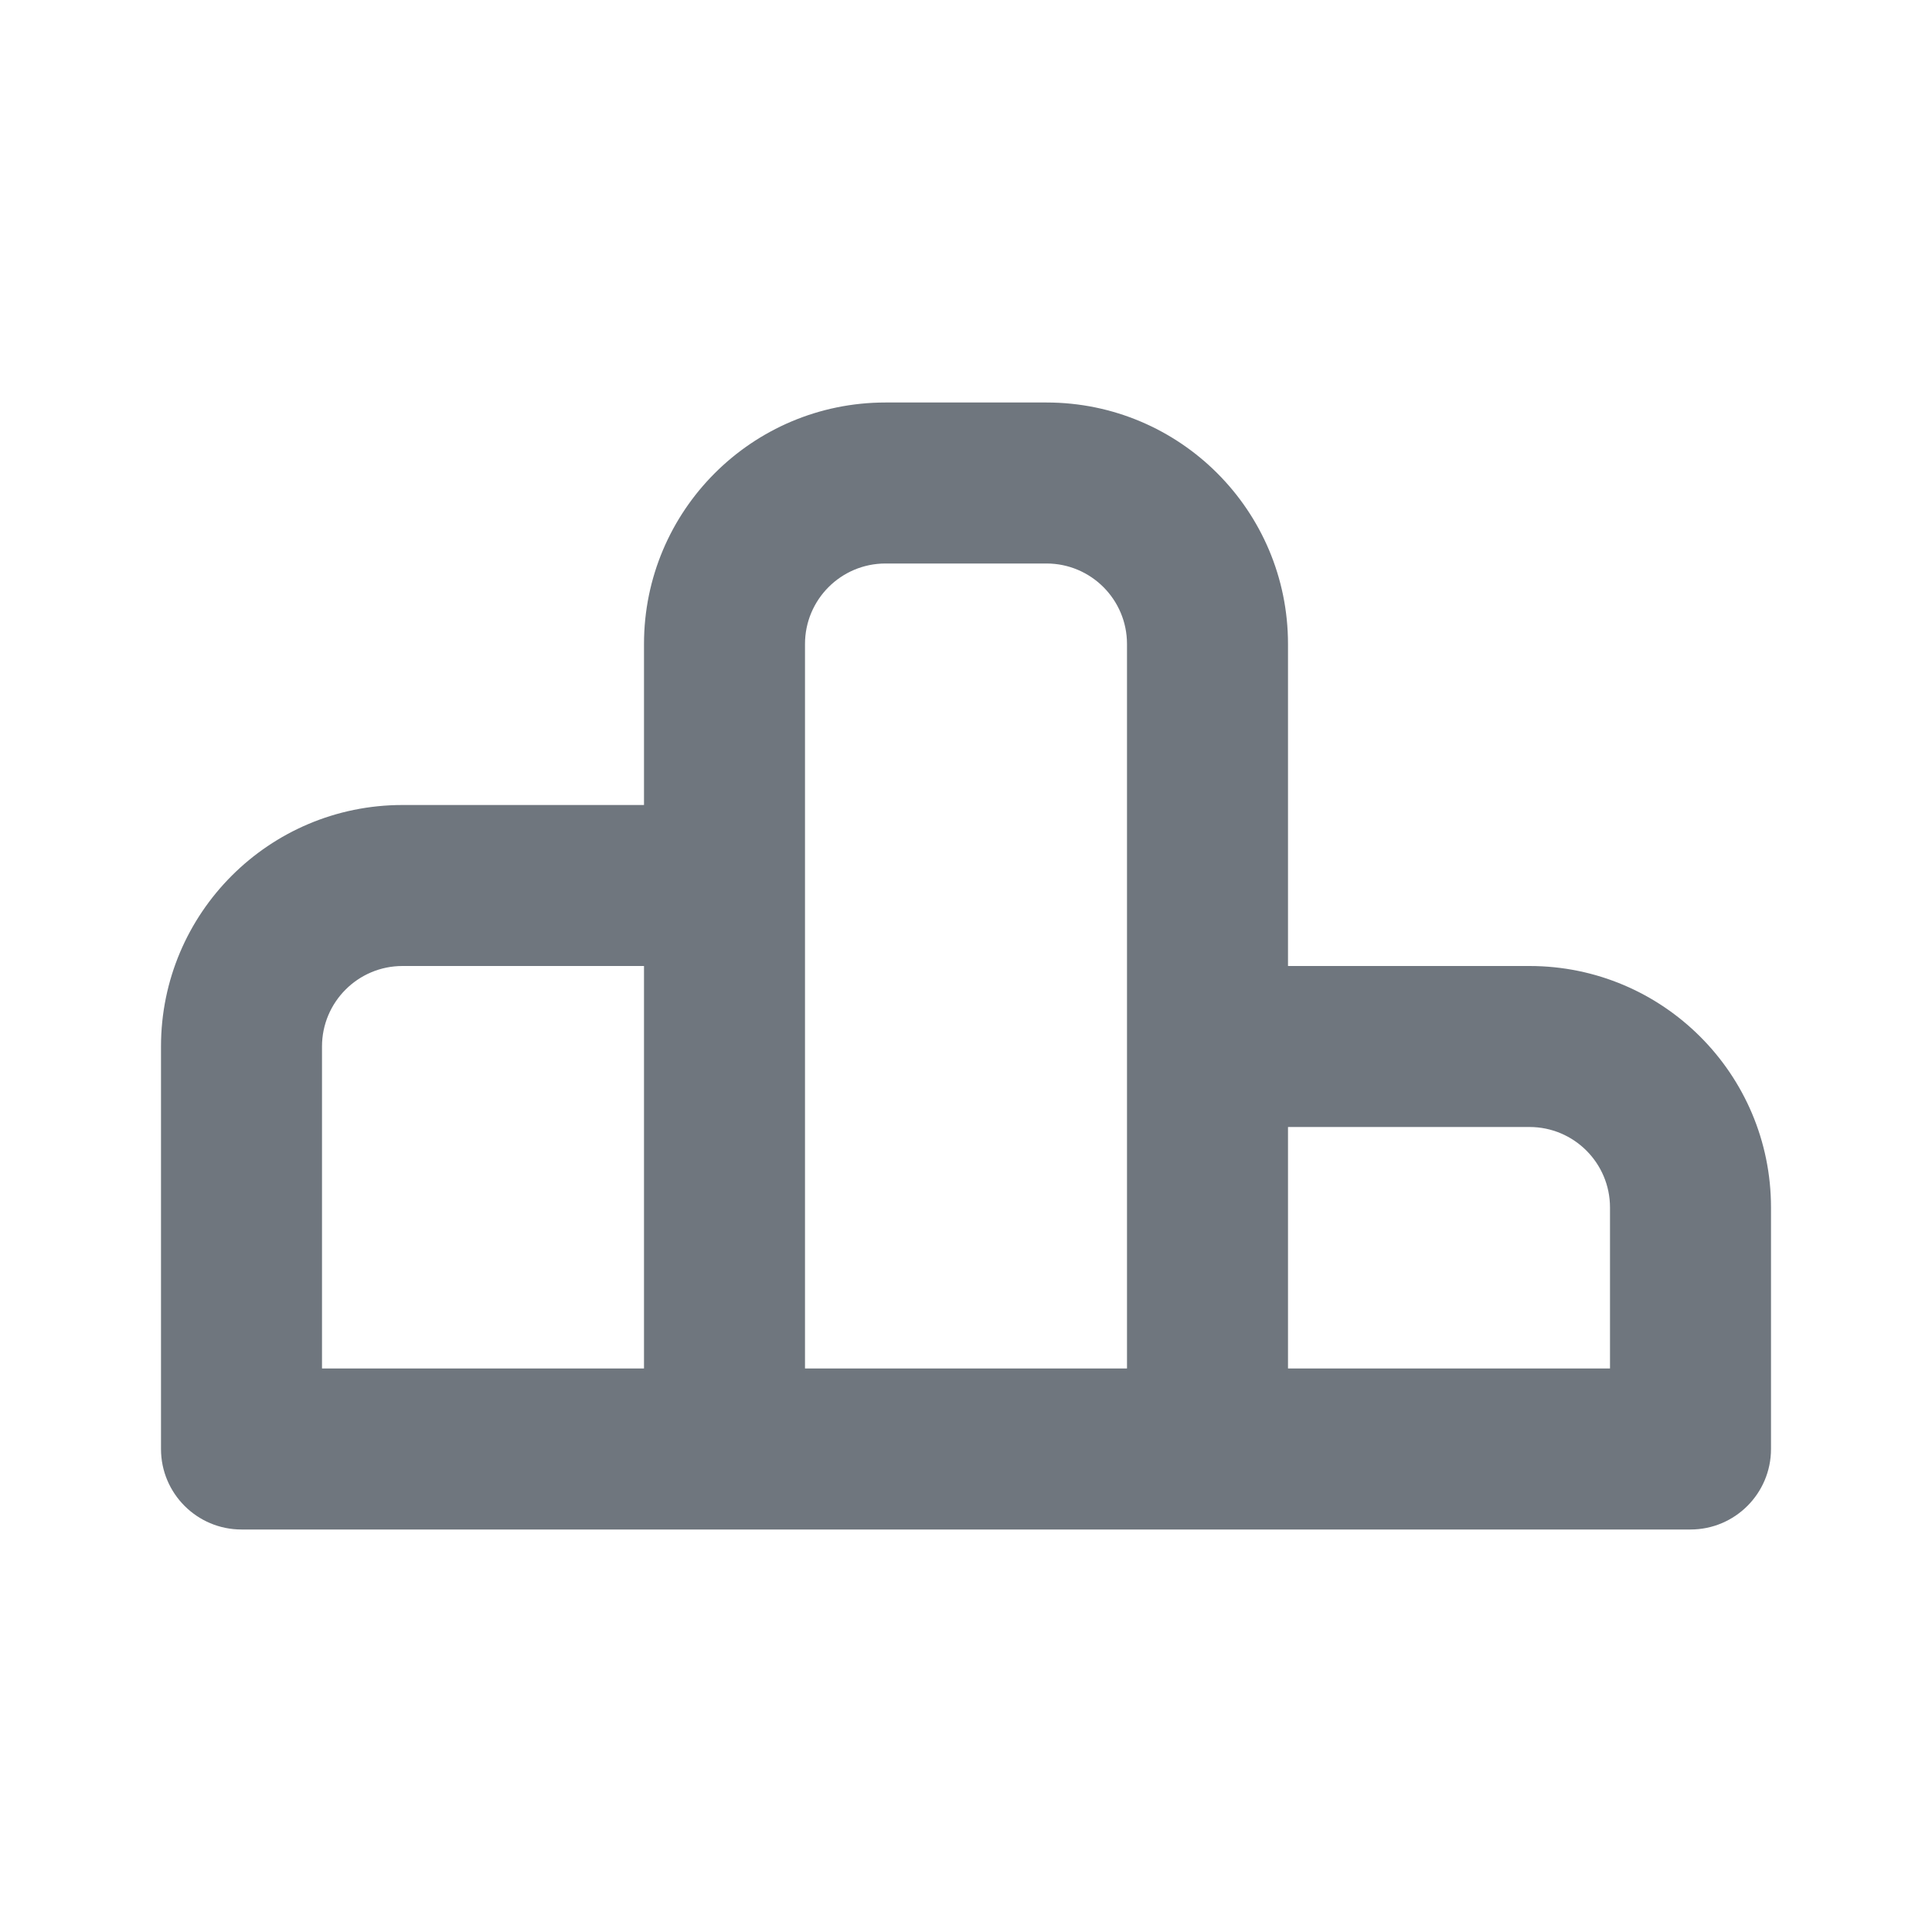
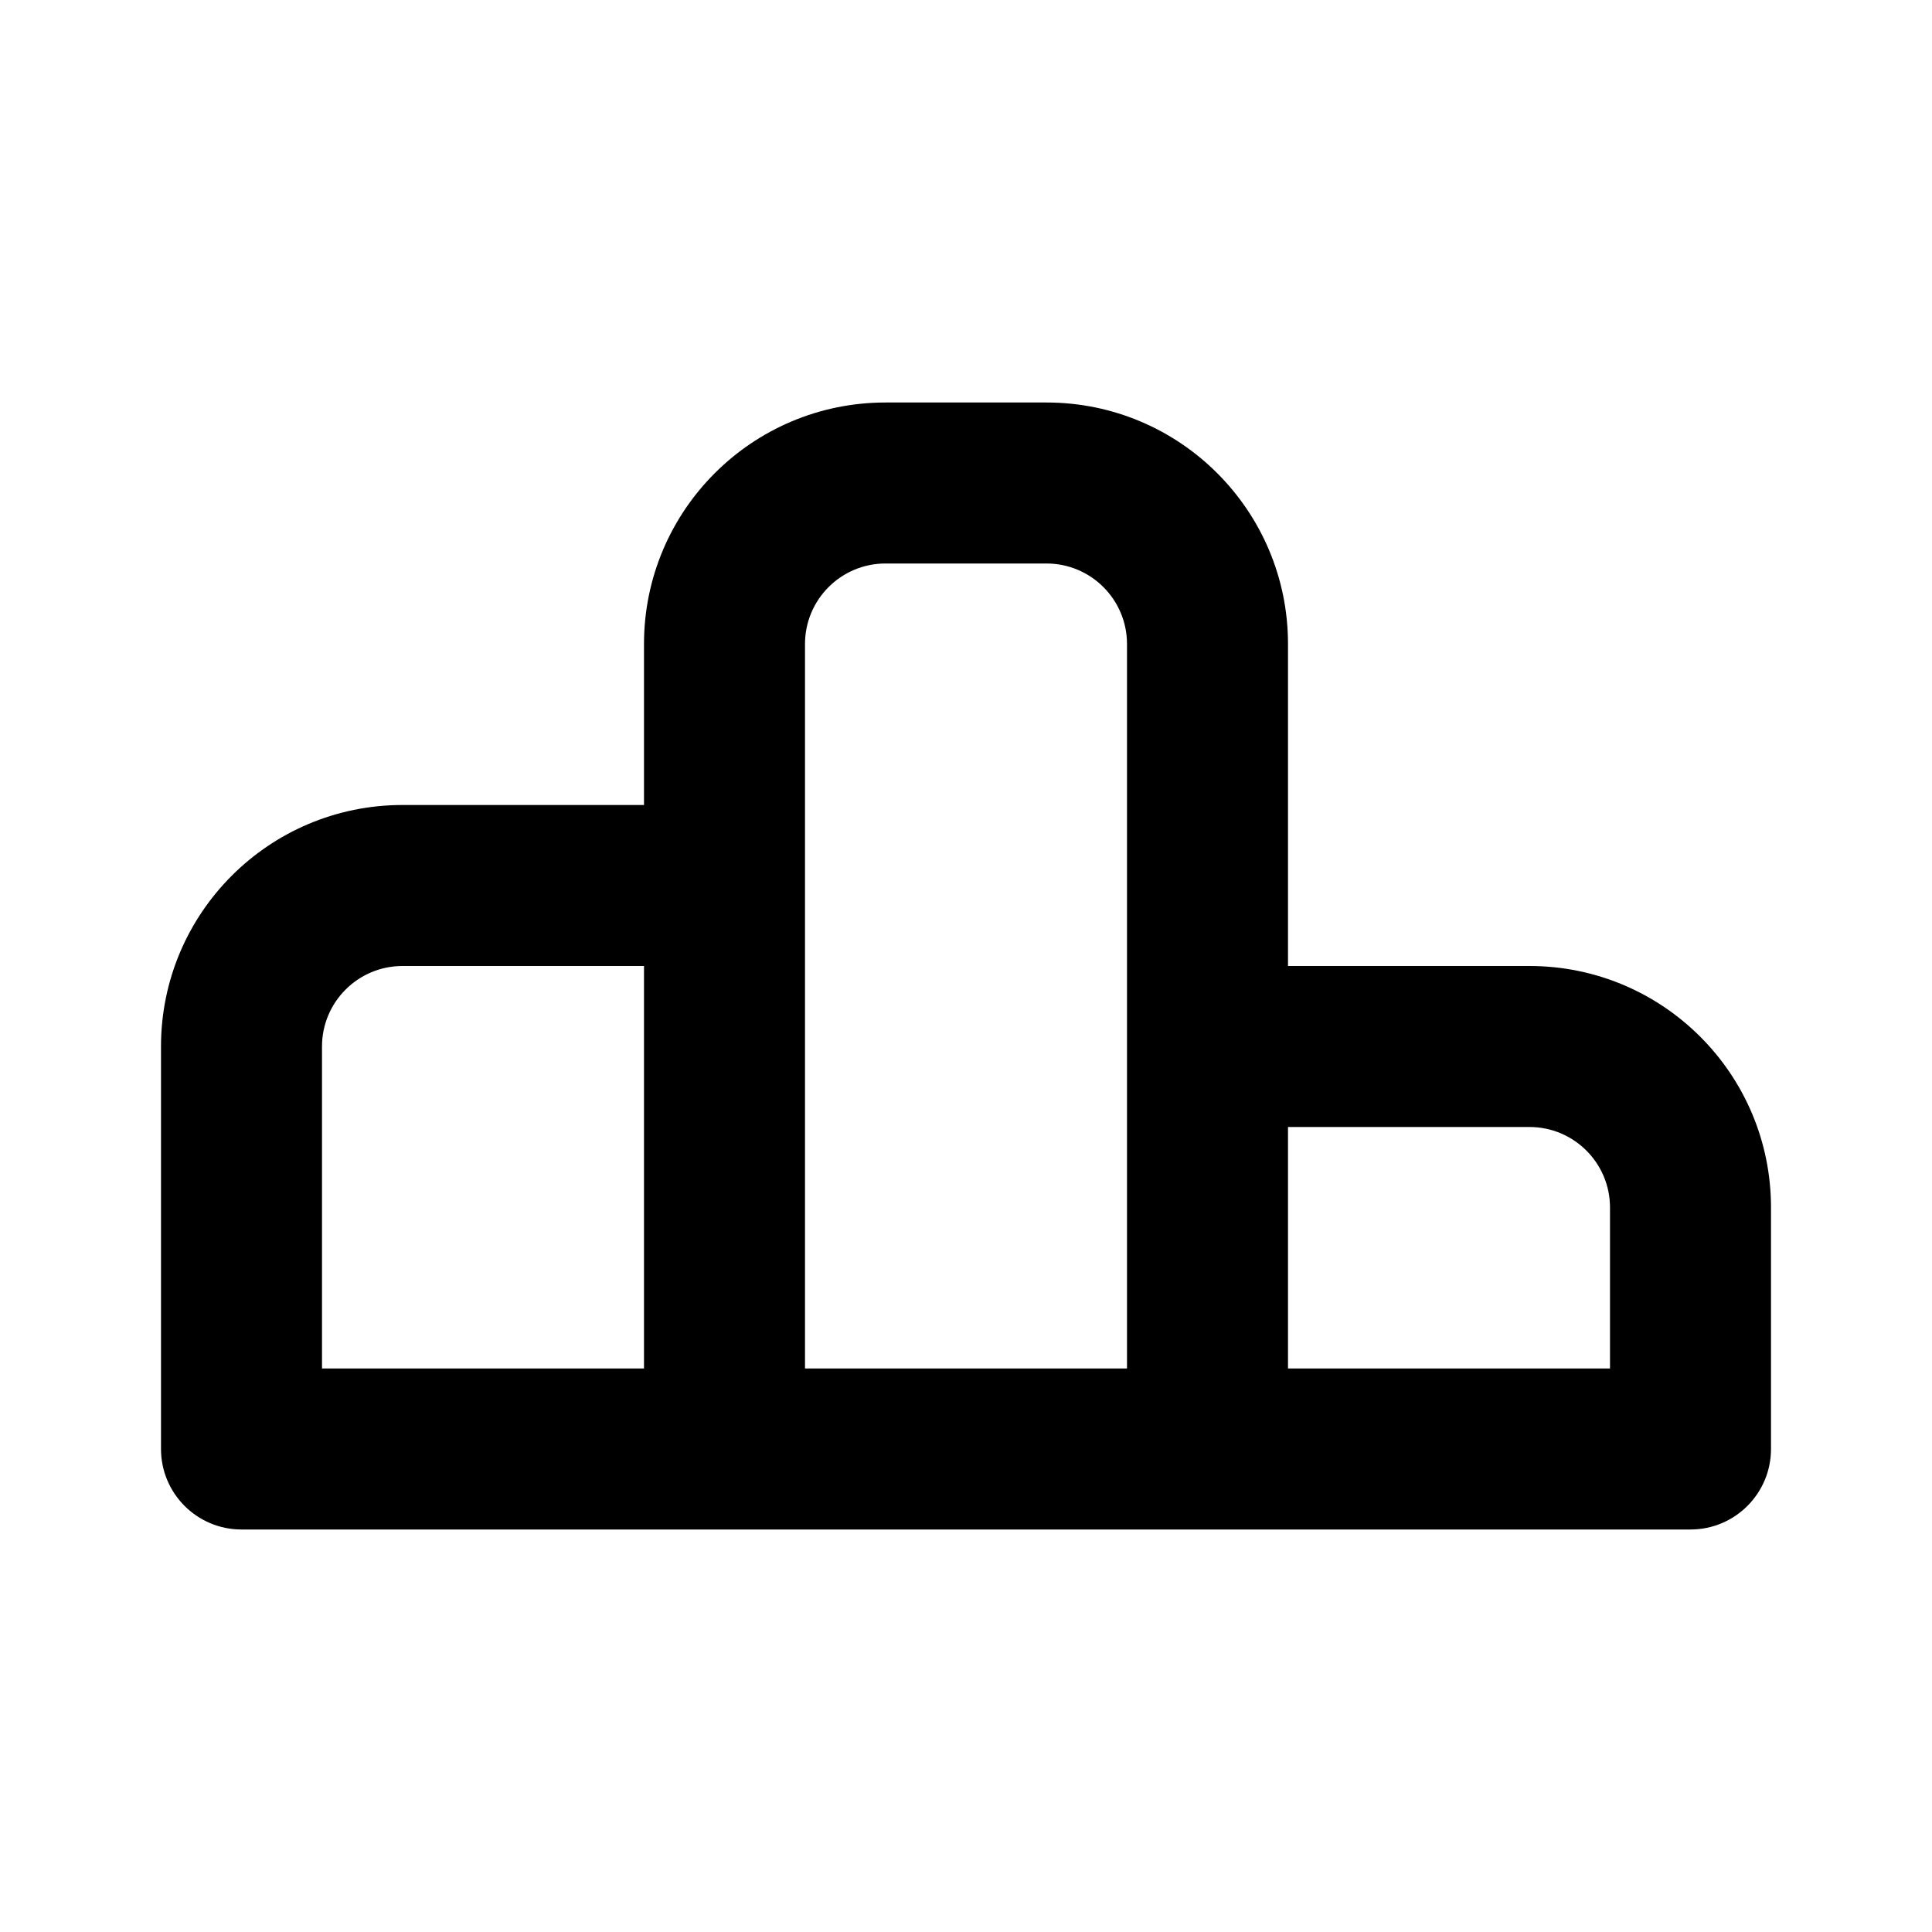
- <svg xmlns="http://www.w3.org/2000/svg" width="24" height="24" color="#6F767E" viewBox="56 16 24 24" fill="none">
+ <svg xmlns="http://www.w3.org/2000/svg" width="24" height="24" viewBox="56 16 24 24" fill="none">
  <path d="M25 23C25 21.895 25.895 21 27 21H29C30.105 21 31 21.895 31 23V34C31 34.552 30.552 35 30 35H26C25.448 35 25 34.552 25 34V23Z" fill="currentColor" />
  <path d="M33 29C33 28.448 33.448 28 34 28H36C37.105 28 38 28.895 38 30V34C38 34.552 37.552 35 37 35H34C33.448 35 33 34.552 33 34V29Z" fill="currentColor" />
  <path d="M18 28C18 26.895 18.895 26 20 26H22C22.552 26 23 26.448 23 27V34C23 34.552 22.552 35 22 35H19C18.448 35 18 34.552 18 34V28Z" fill="currentColor" />
  <path fill-rule="evenodd" clip-rule="evenodd" d="M72 28V24C72 22.343 70.657 21 69 21H67C65.343 21 64 22.343 64 24V26H61C59.343 26 58 27.343 58 29V34C58 34.552 58.448 35 59 35H77C77.552 35 78 34.552 78 34V31C78 29.343 76.657 28 75 28H72ZM69 23H67C66.448 23 66 23.448 66 24V33H70V24C70 23.448 69.552 23 69 23ZM72 30V33H76V31C76 30.448 75.552 30 75 30H72ZM61 28H64V33H60V29C60 28.448 60.448 28 61 28Z" fill="currentColor" />
</svg>
